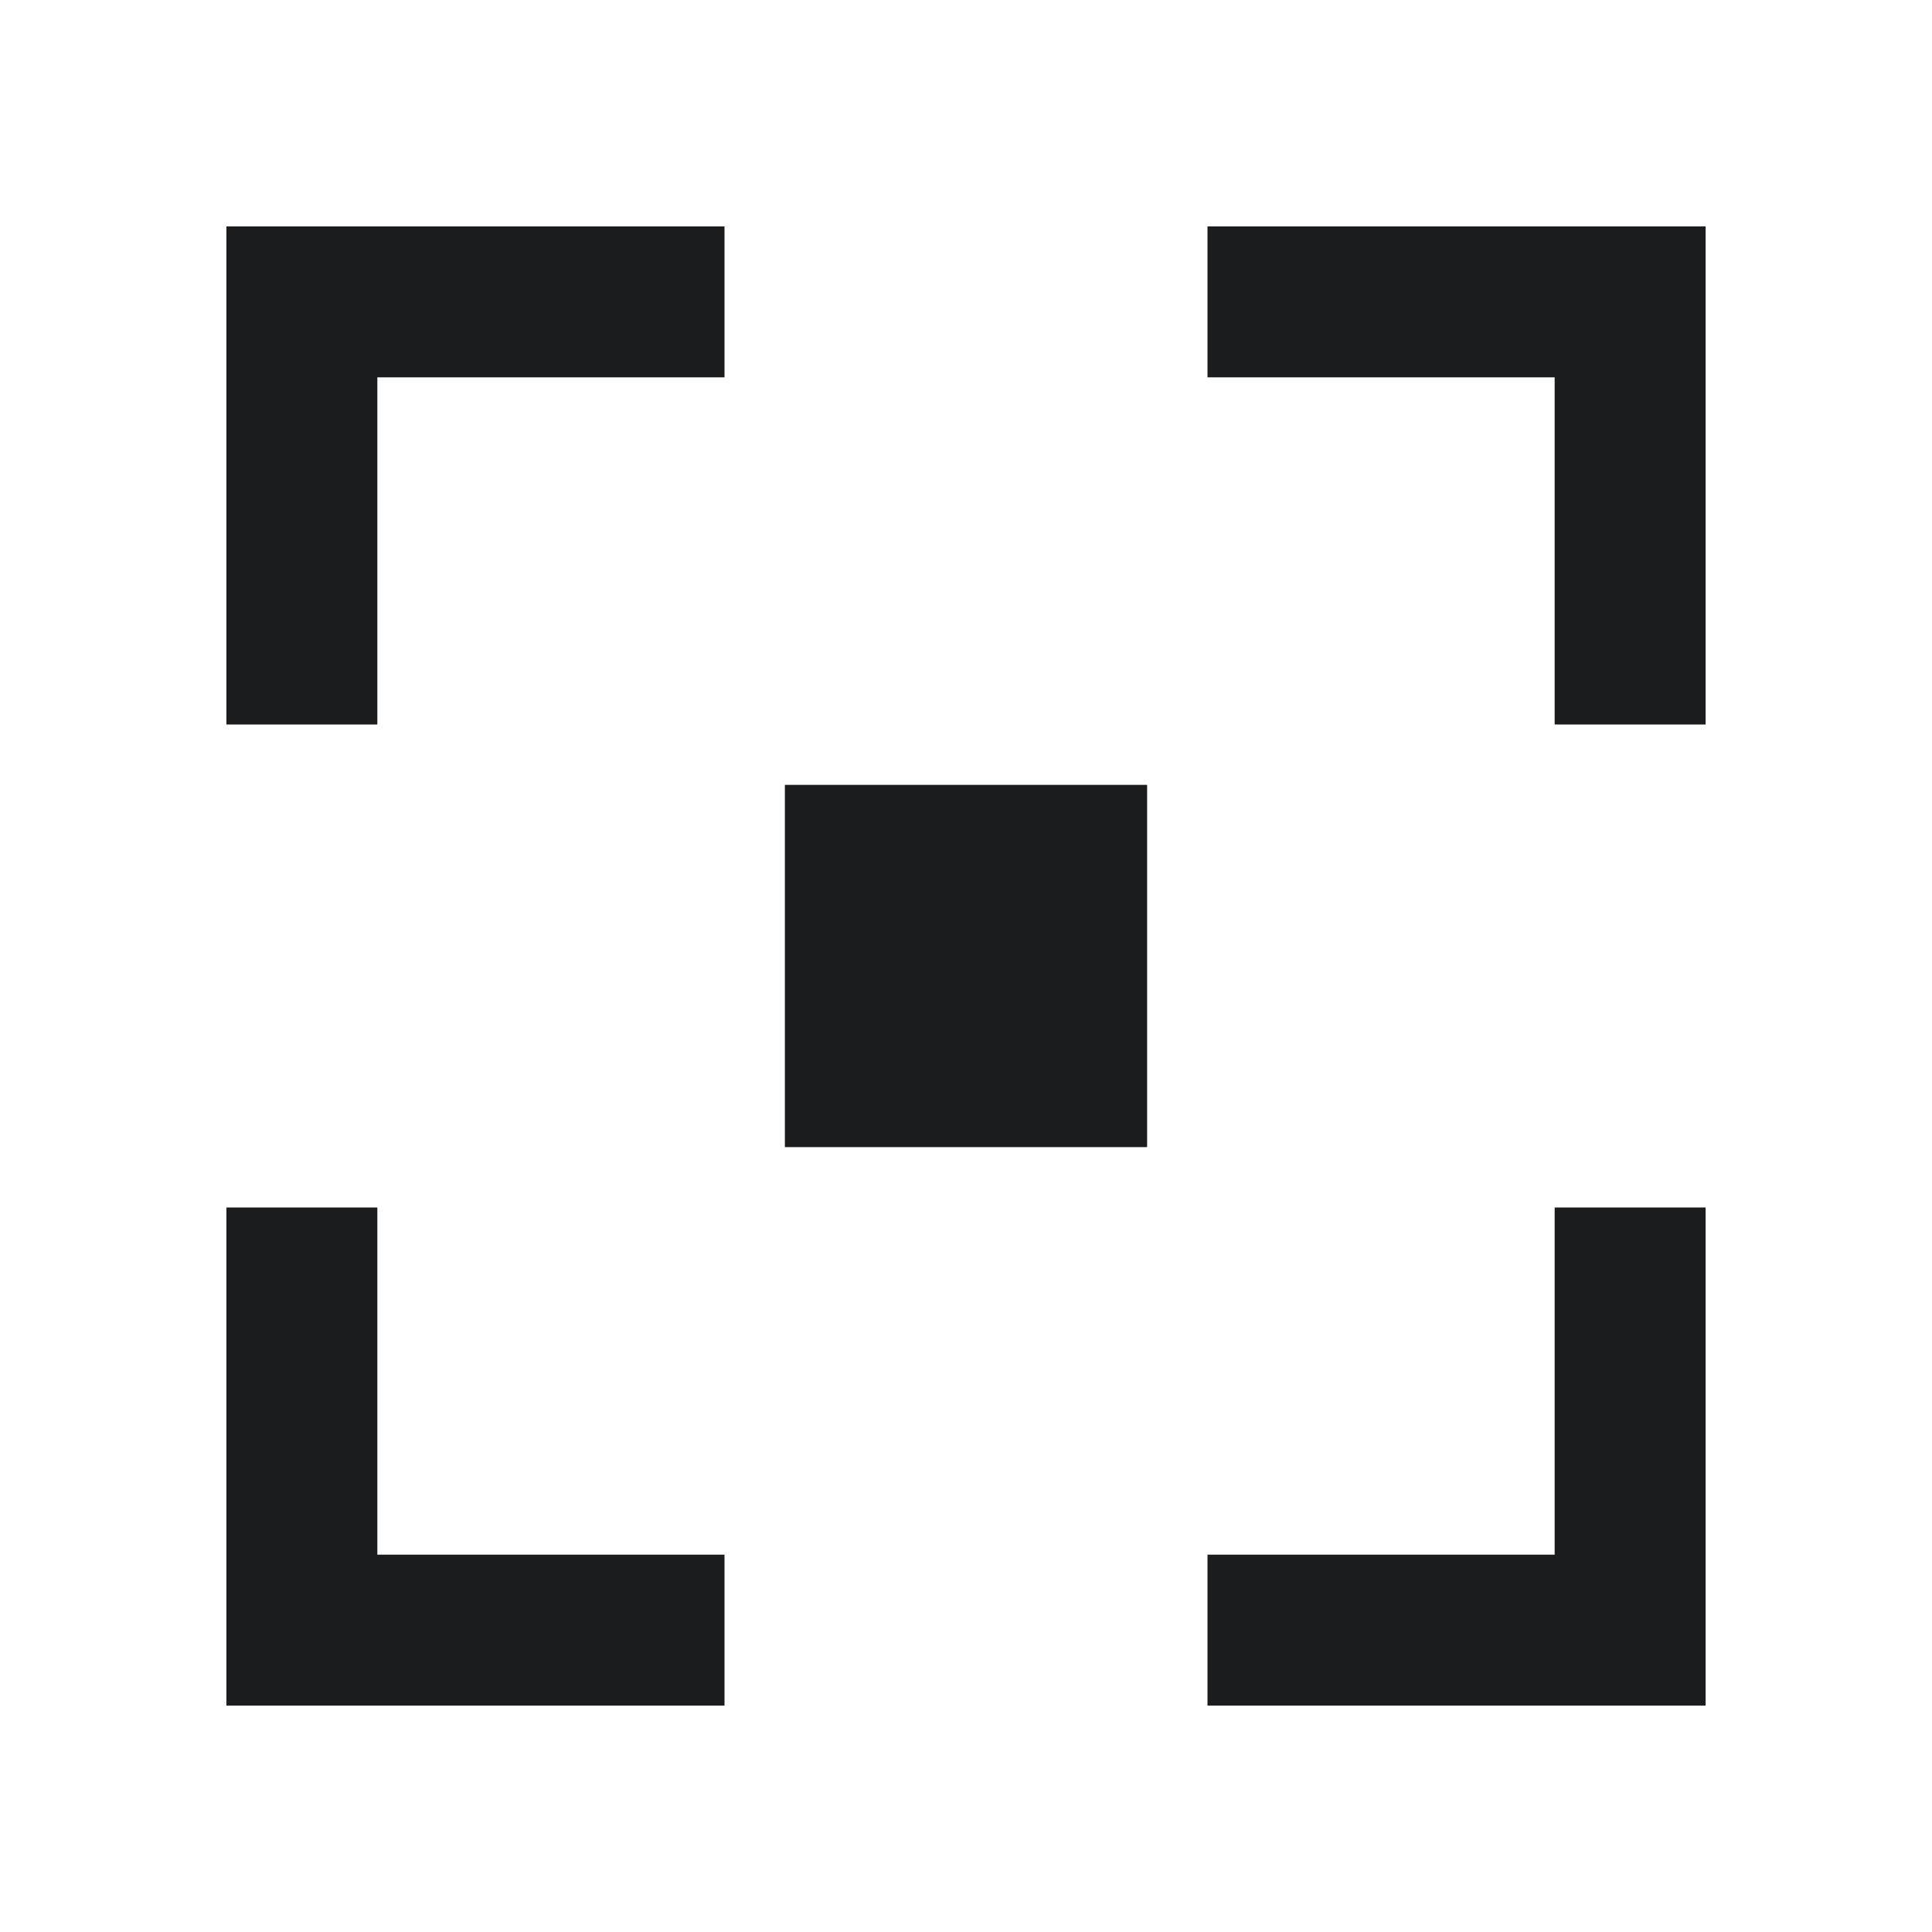
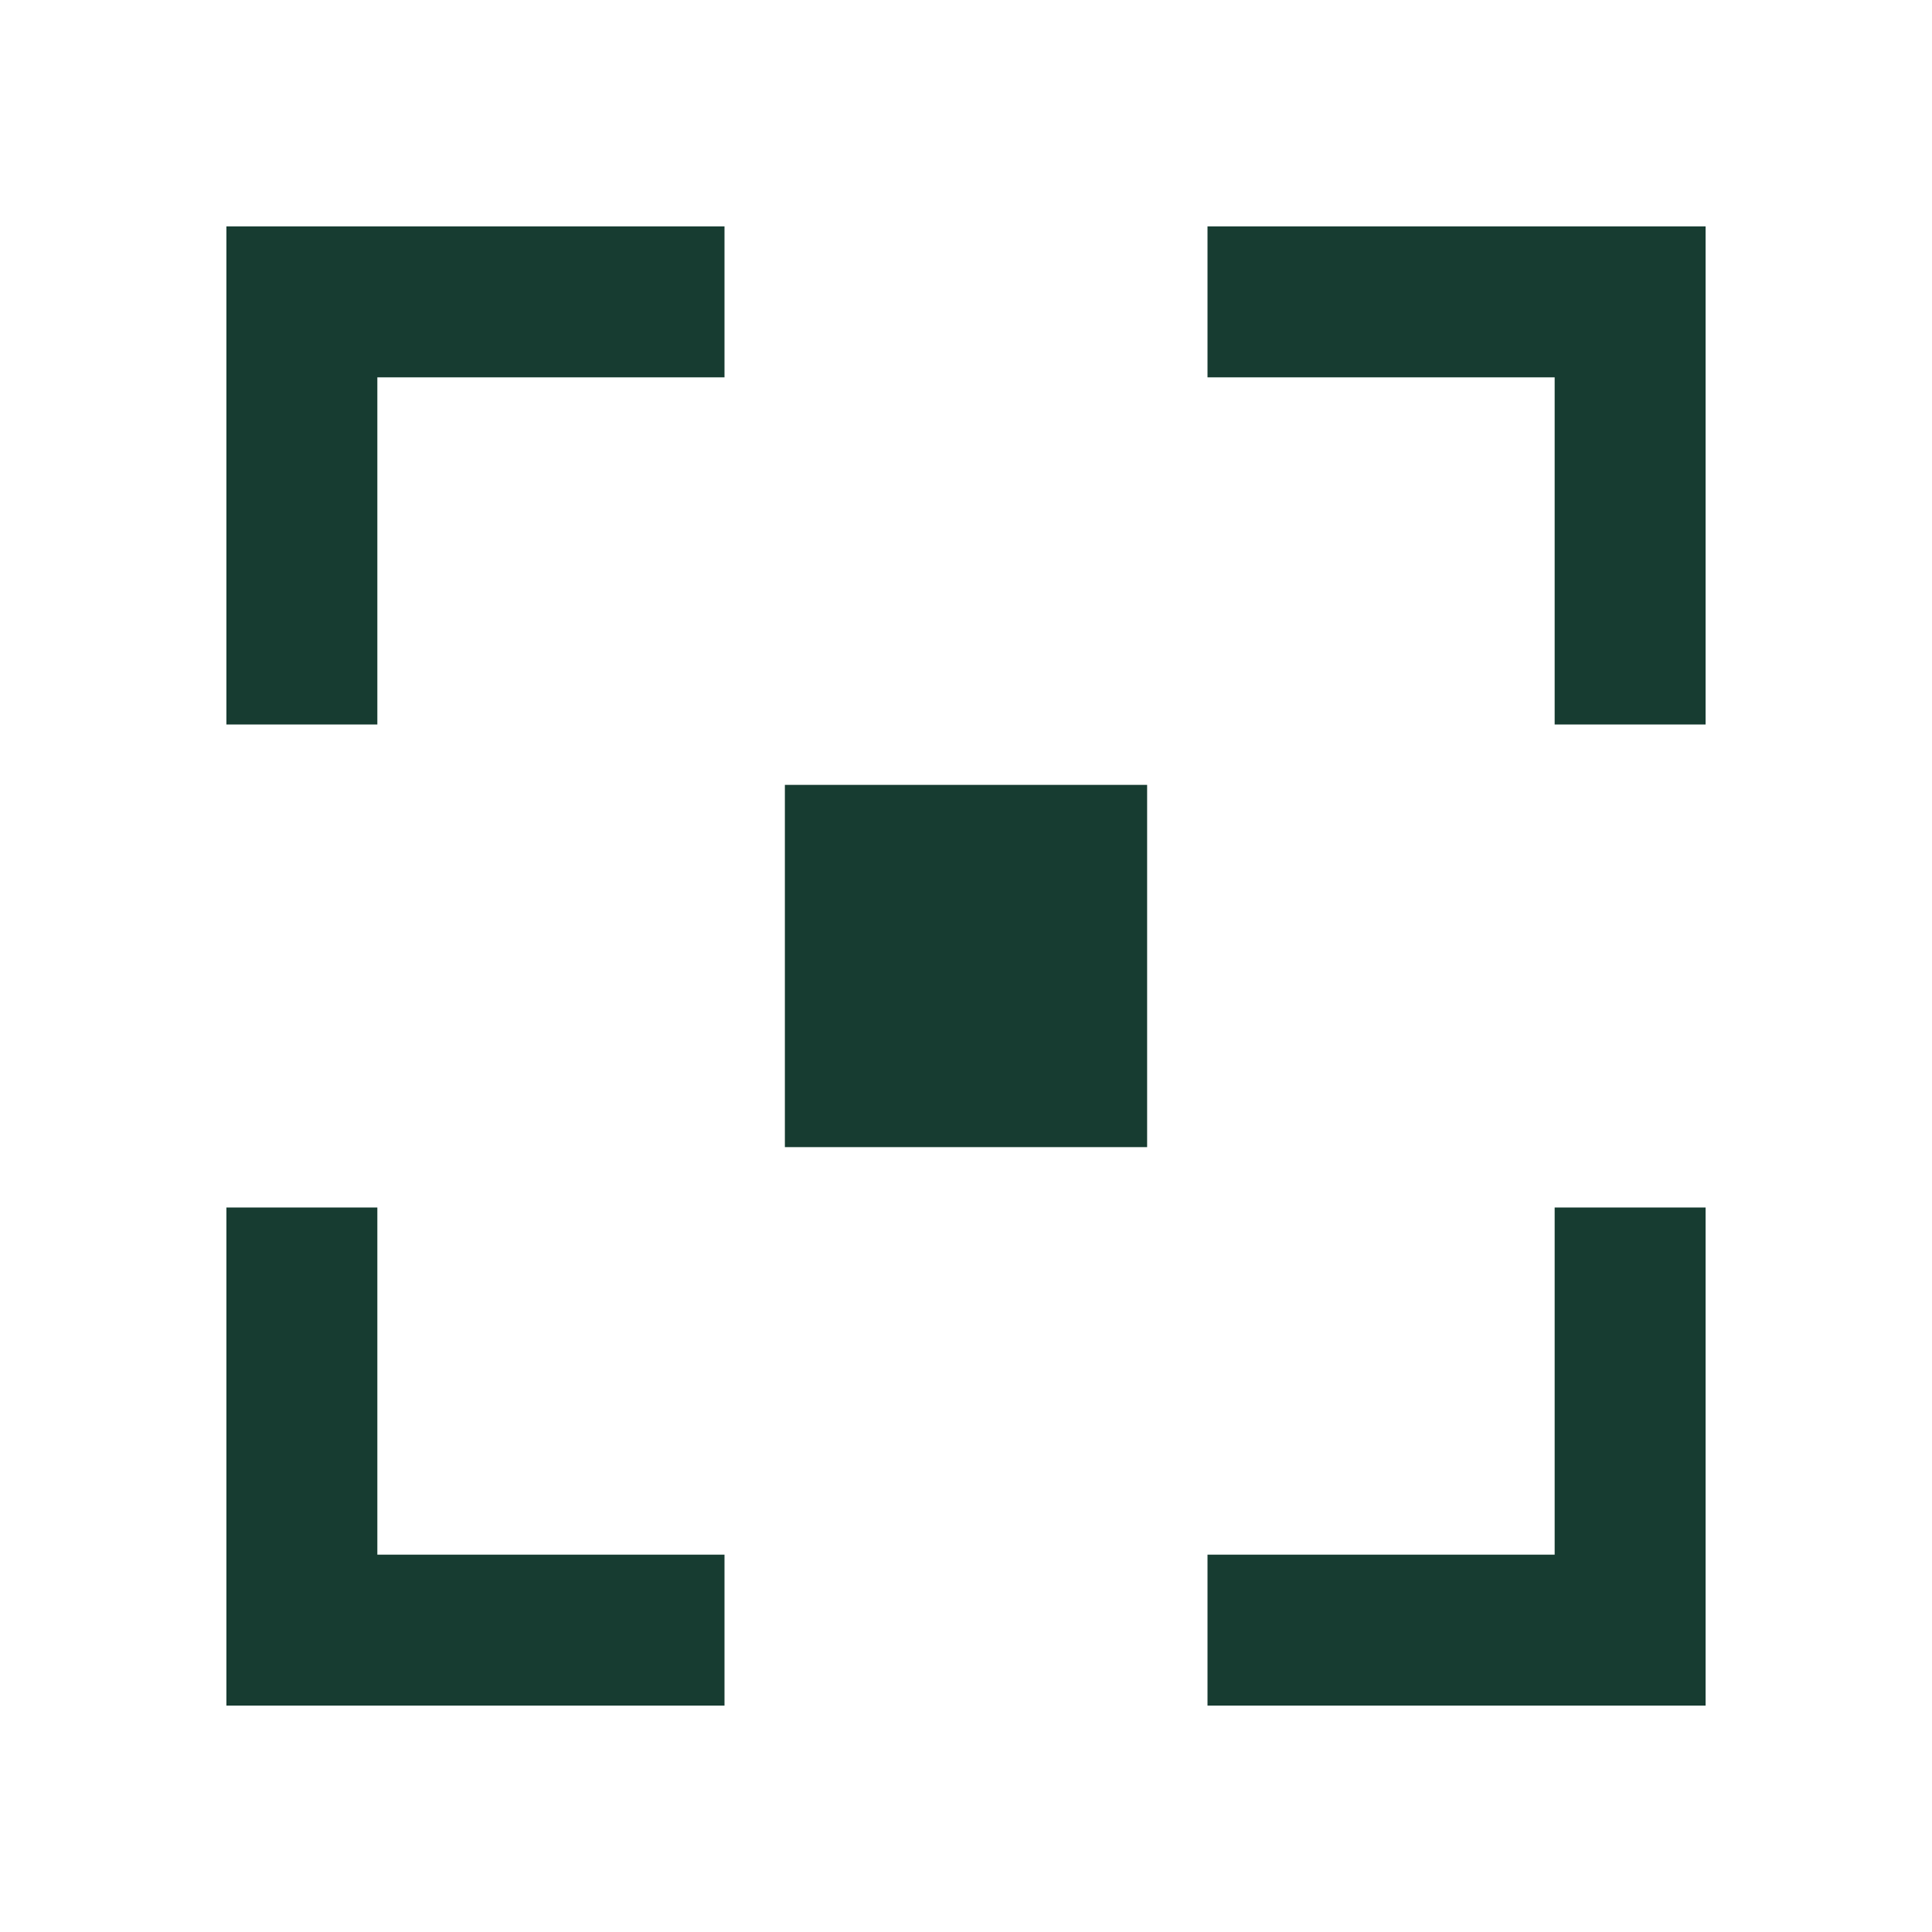
<svg xmlns="http://www.w3.org/2000/svg" width="64" height="64" viewBox="0 0 64 64" fill="none" role="img" aria-label="Enclos Home base icon">
-   <path d="M24 10H10v14m30-14h14v14M10 40v14h14m30-14v14H40" stroke="#1b1c1e" stroke-width="5" />
-   <rect x="26" y="26" width="12" height="12" fill="#1b1c1e" />
+   <path d="M24 10H10v14m30-14h14v14M10 40v14h14m30-14v14H40" stroke="#173c31" stroke-width="5" />
+   <rect x="26" y="26" width="12" height="12" fill="#173c31" />
</svg>
